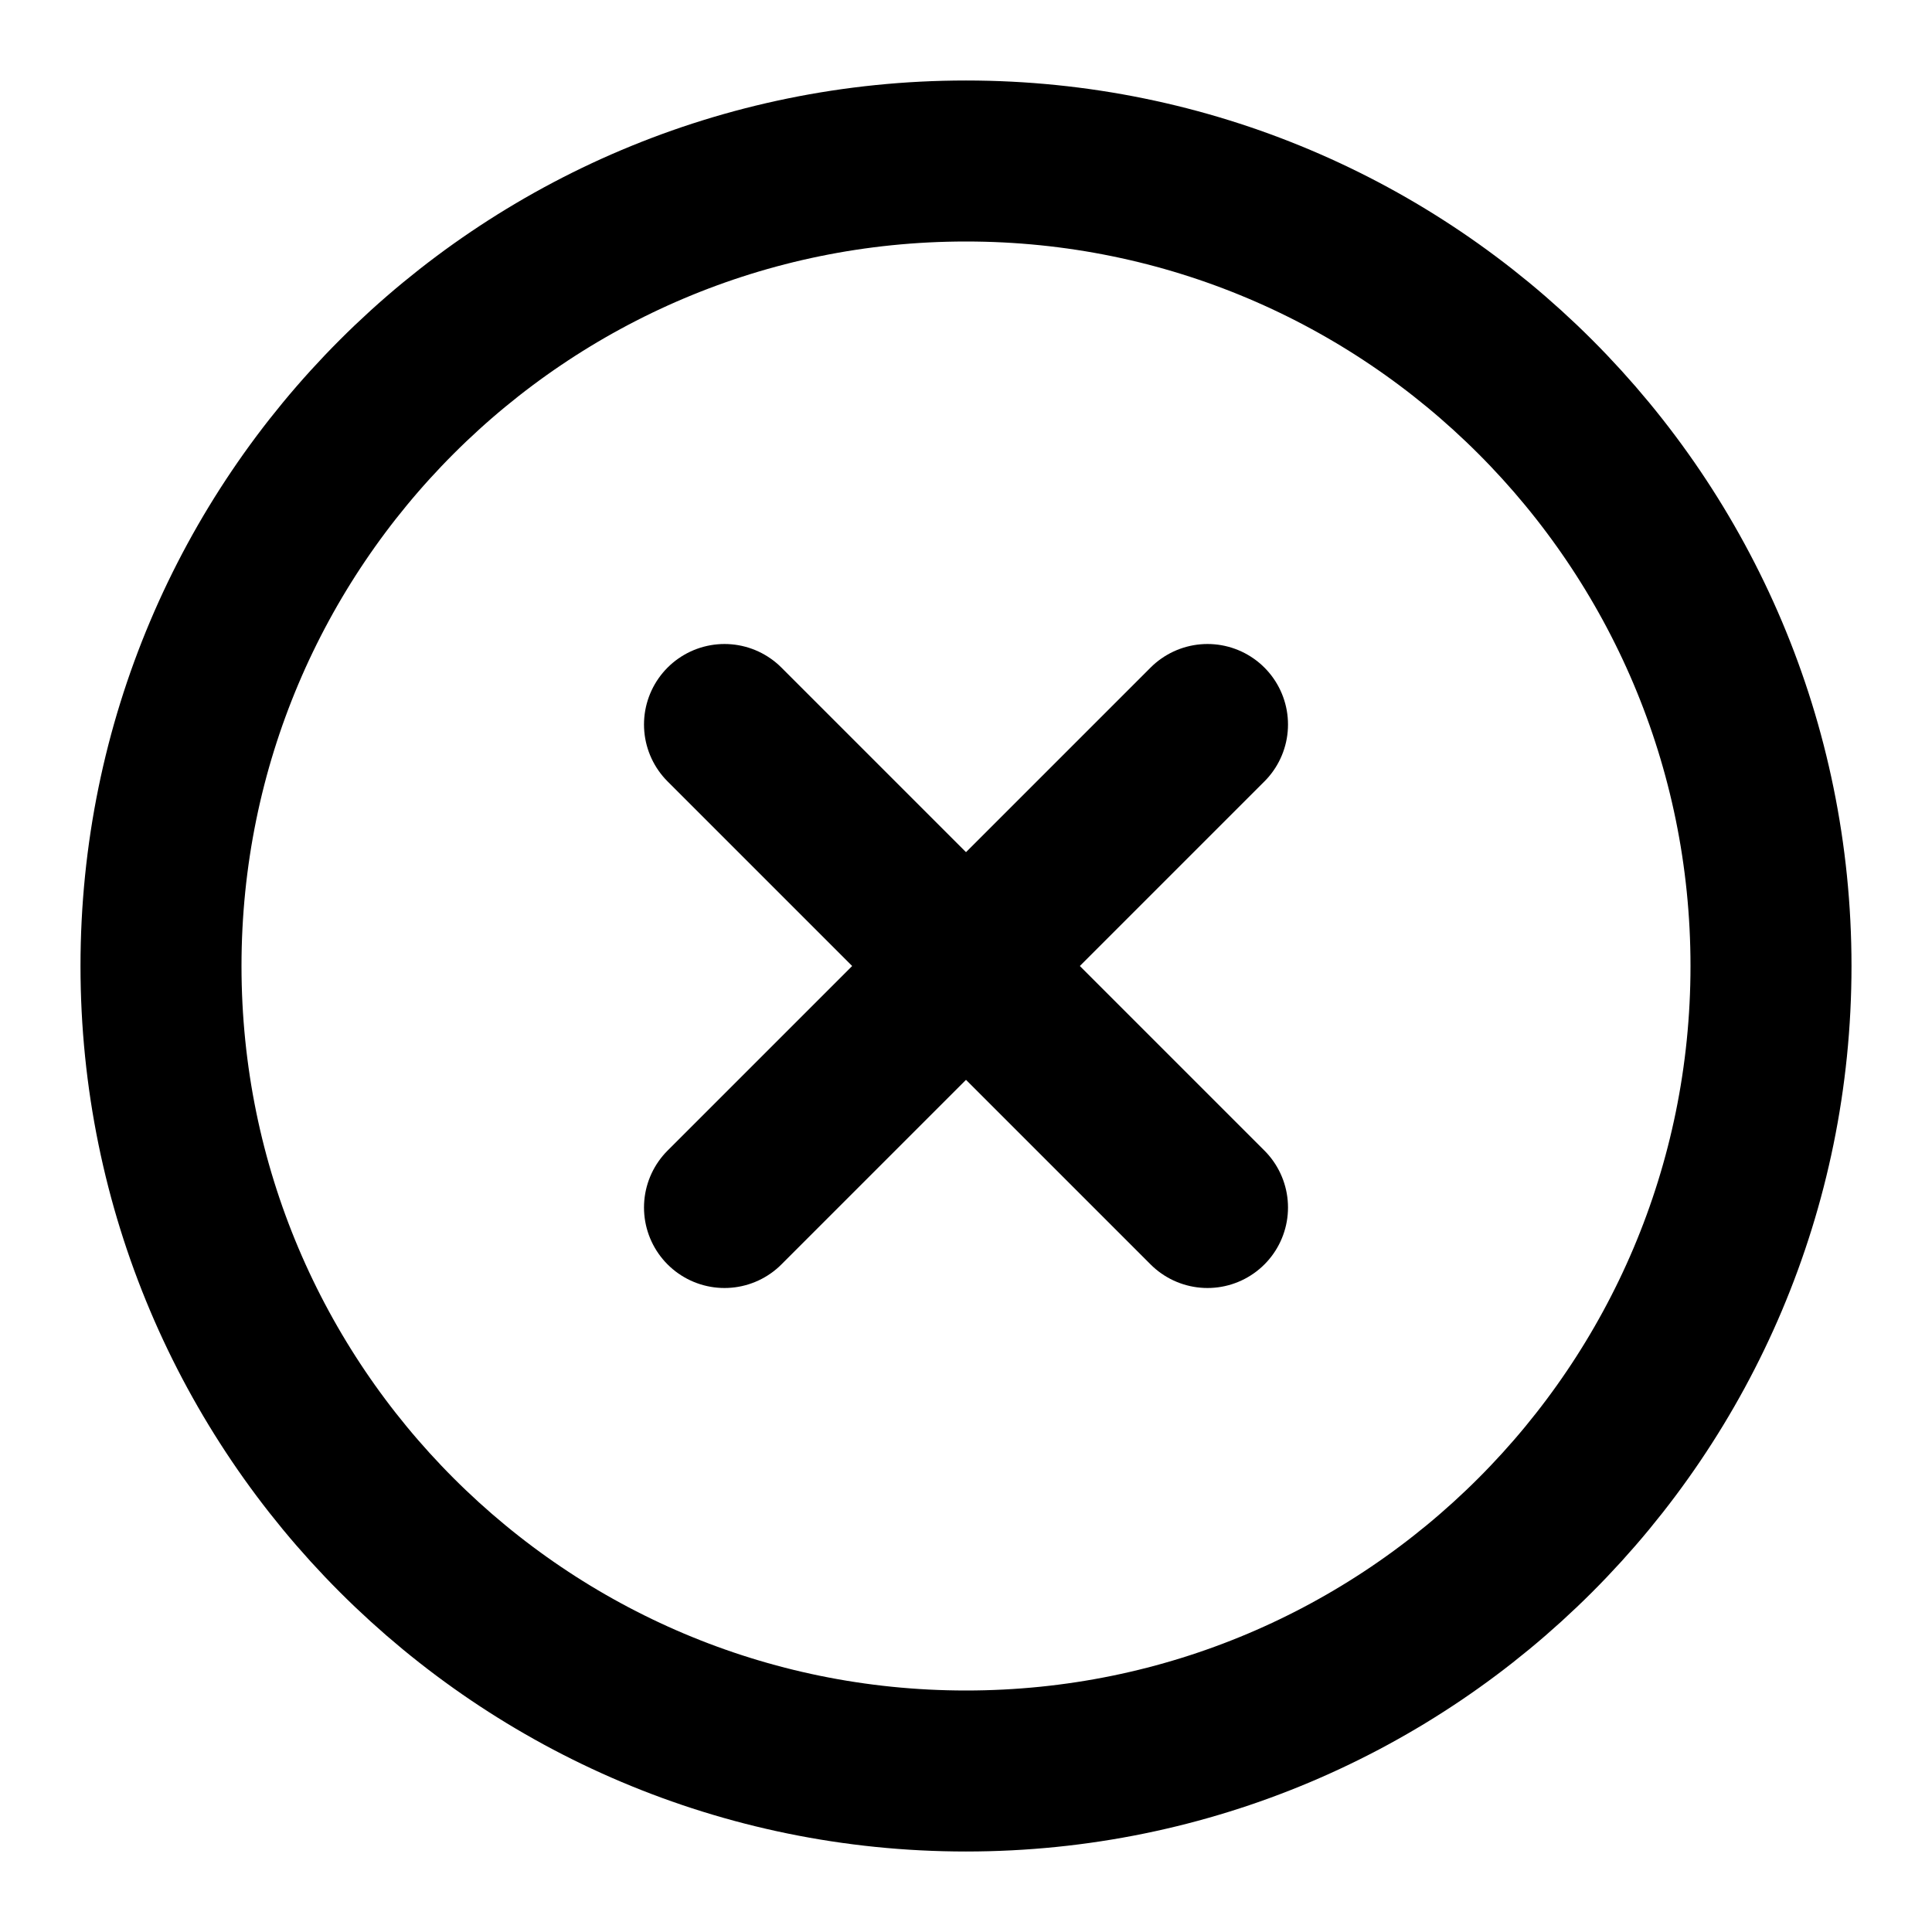
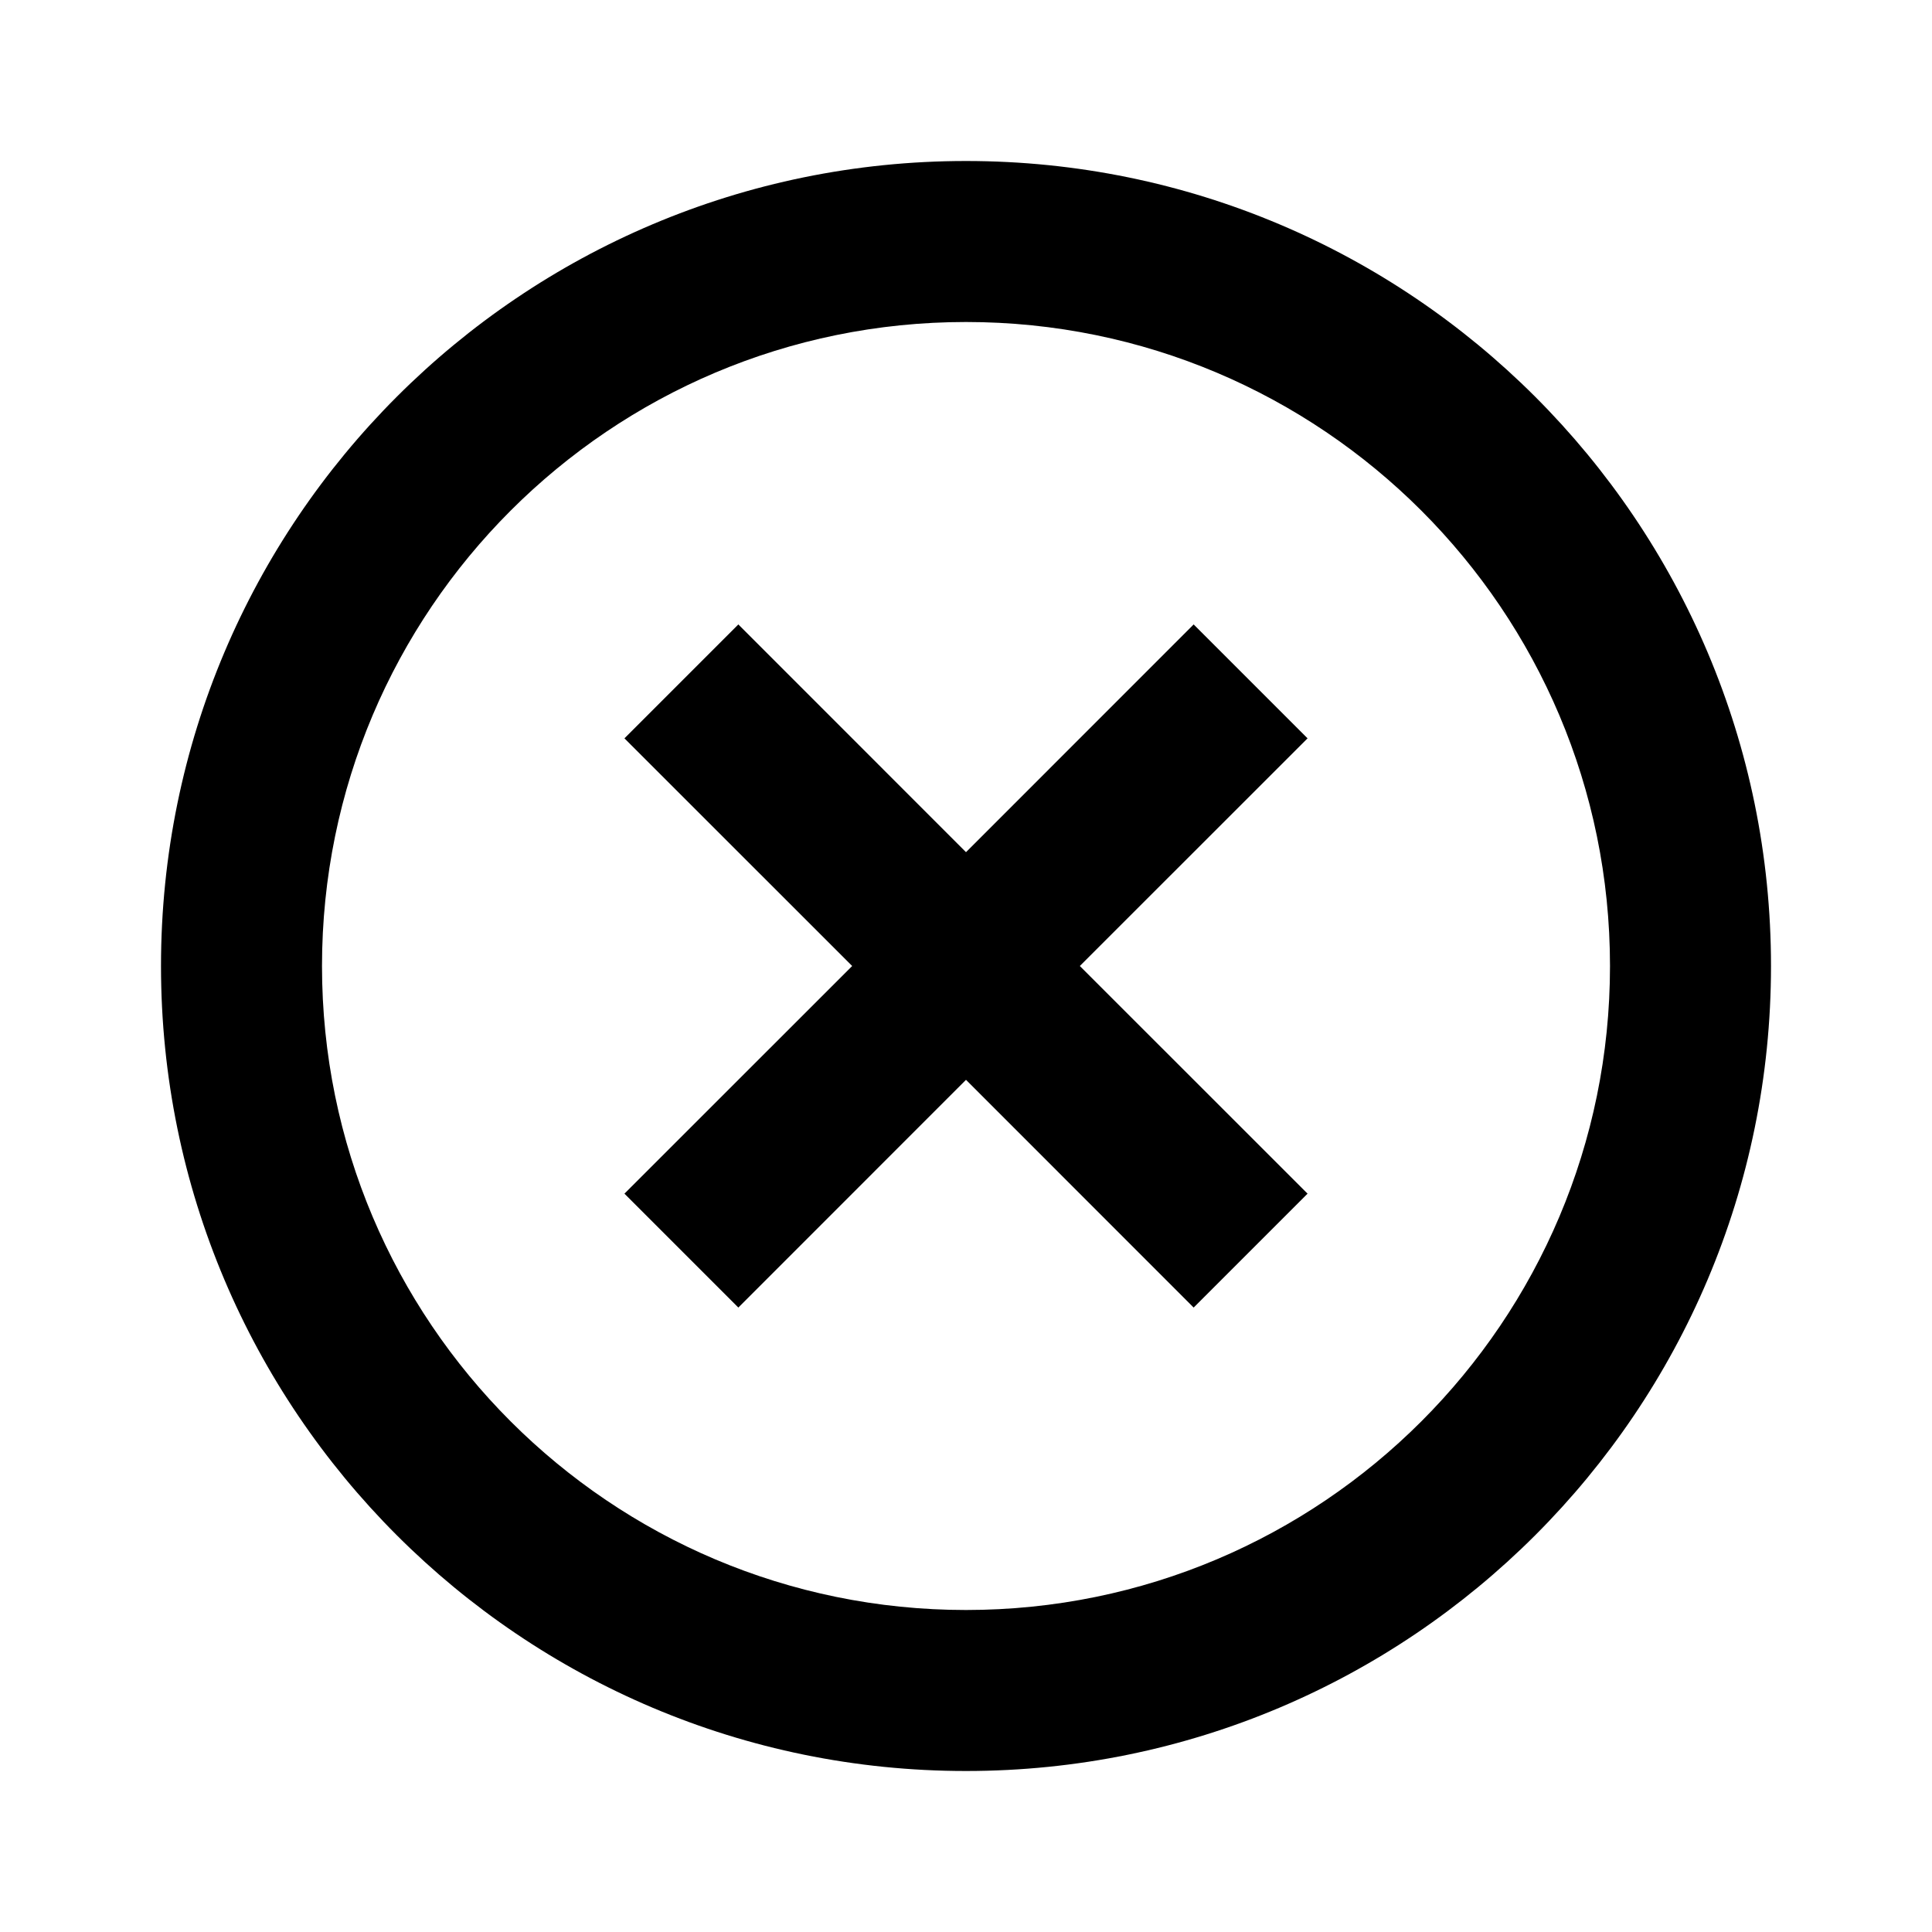
- <svg xmlns="http://www.w3.org/2000/svg" class="lucide lucide-circle-x" width="24" height="24" viewBox="0 0 24 24" fill="none" stroke="currentColor" stroke-width="2" stroke-linecap="round" stroke-linejoin="round">
-   <circle cx="12" cy="12" r="10" />
-   <path d="m15 9-6 6" />
-   <path d="m9 9 6 6" />
+ <svg xmlns="http://www.w3.org/2000/svg" width="24" height="24" viewBox="0 0 24 24" fill="currentColor">
+   <path d="M12 22C6.477 22 2 17.523 2 12C2 6.477 6.477 2 12 2C17.523 2 22 6.477 22 12C22 17.523 17.523 22 12 22ZM12 20C16.418 20 20 16.418 20 12C20 7.582 16.418 4 12 4C7.582 4 4 7.582 4 12C4 16.418 7.582 20 12 20ZM12 10.586L14.828 7.757L16.243 9.172L13.414 12L16.243 14.828L14.828 16.243L12 13.414L9.172 16.243L7.757 14.828L10.586 12L7.757 9.172L9.172 7.757L12 10.586Z" />
</svg>
